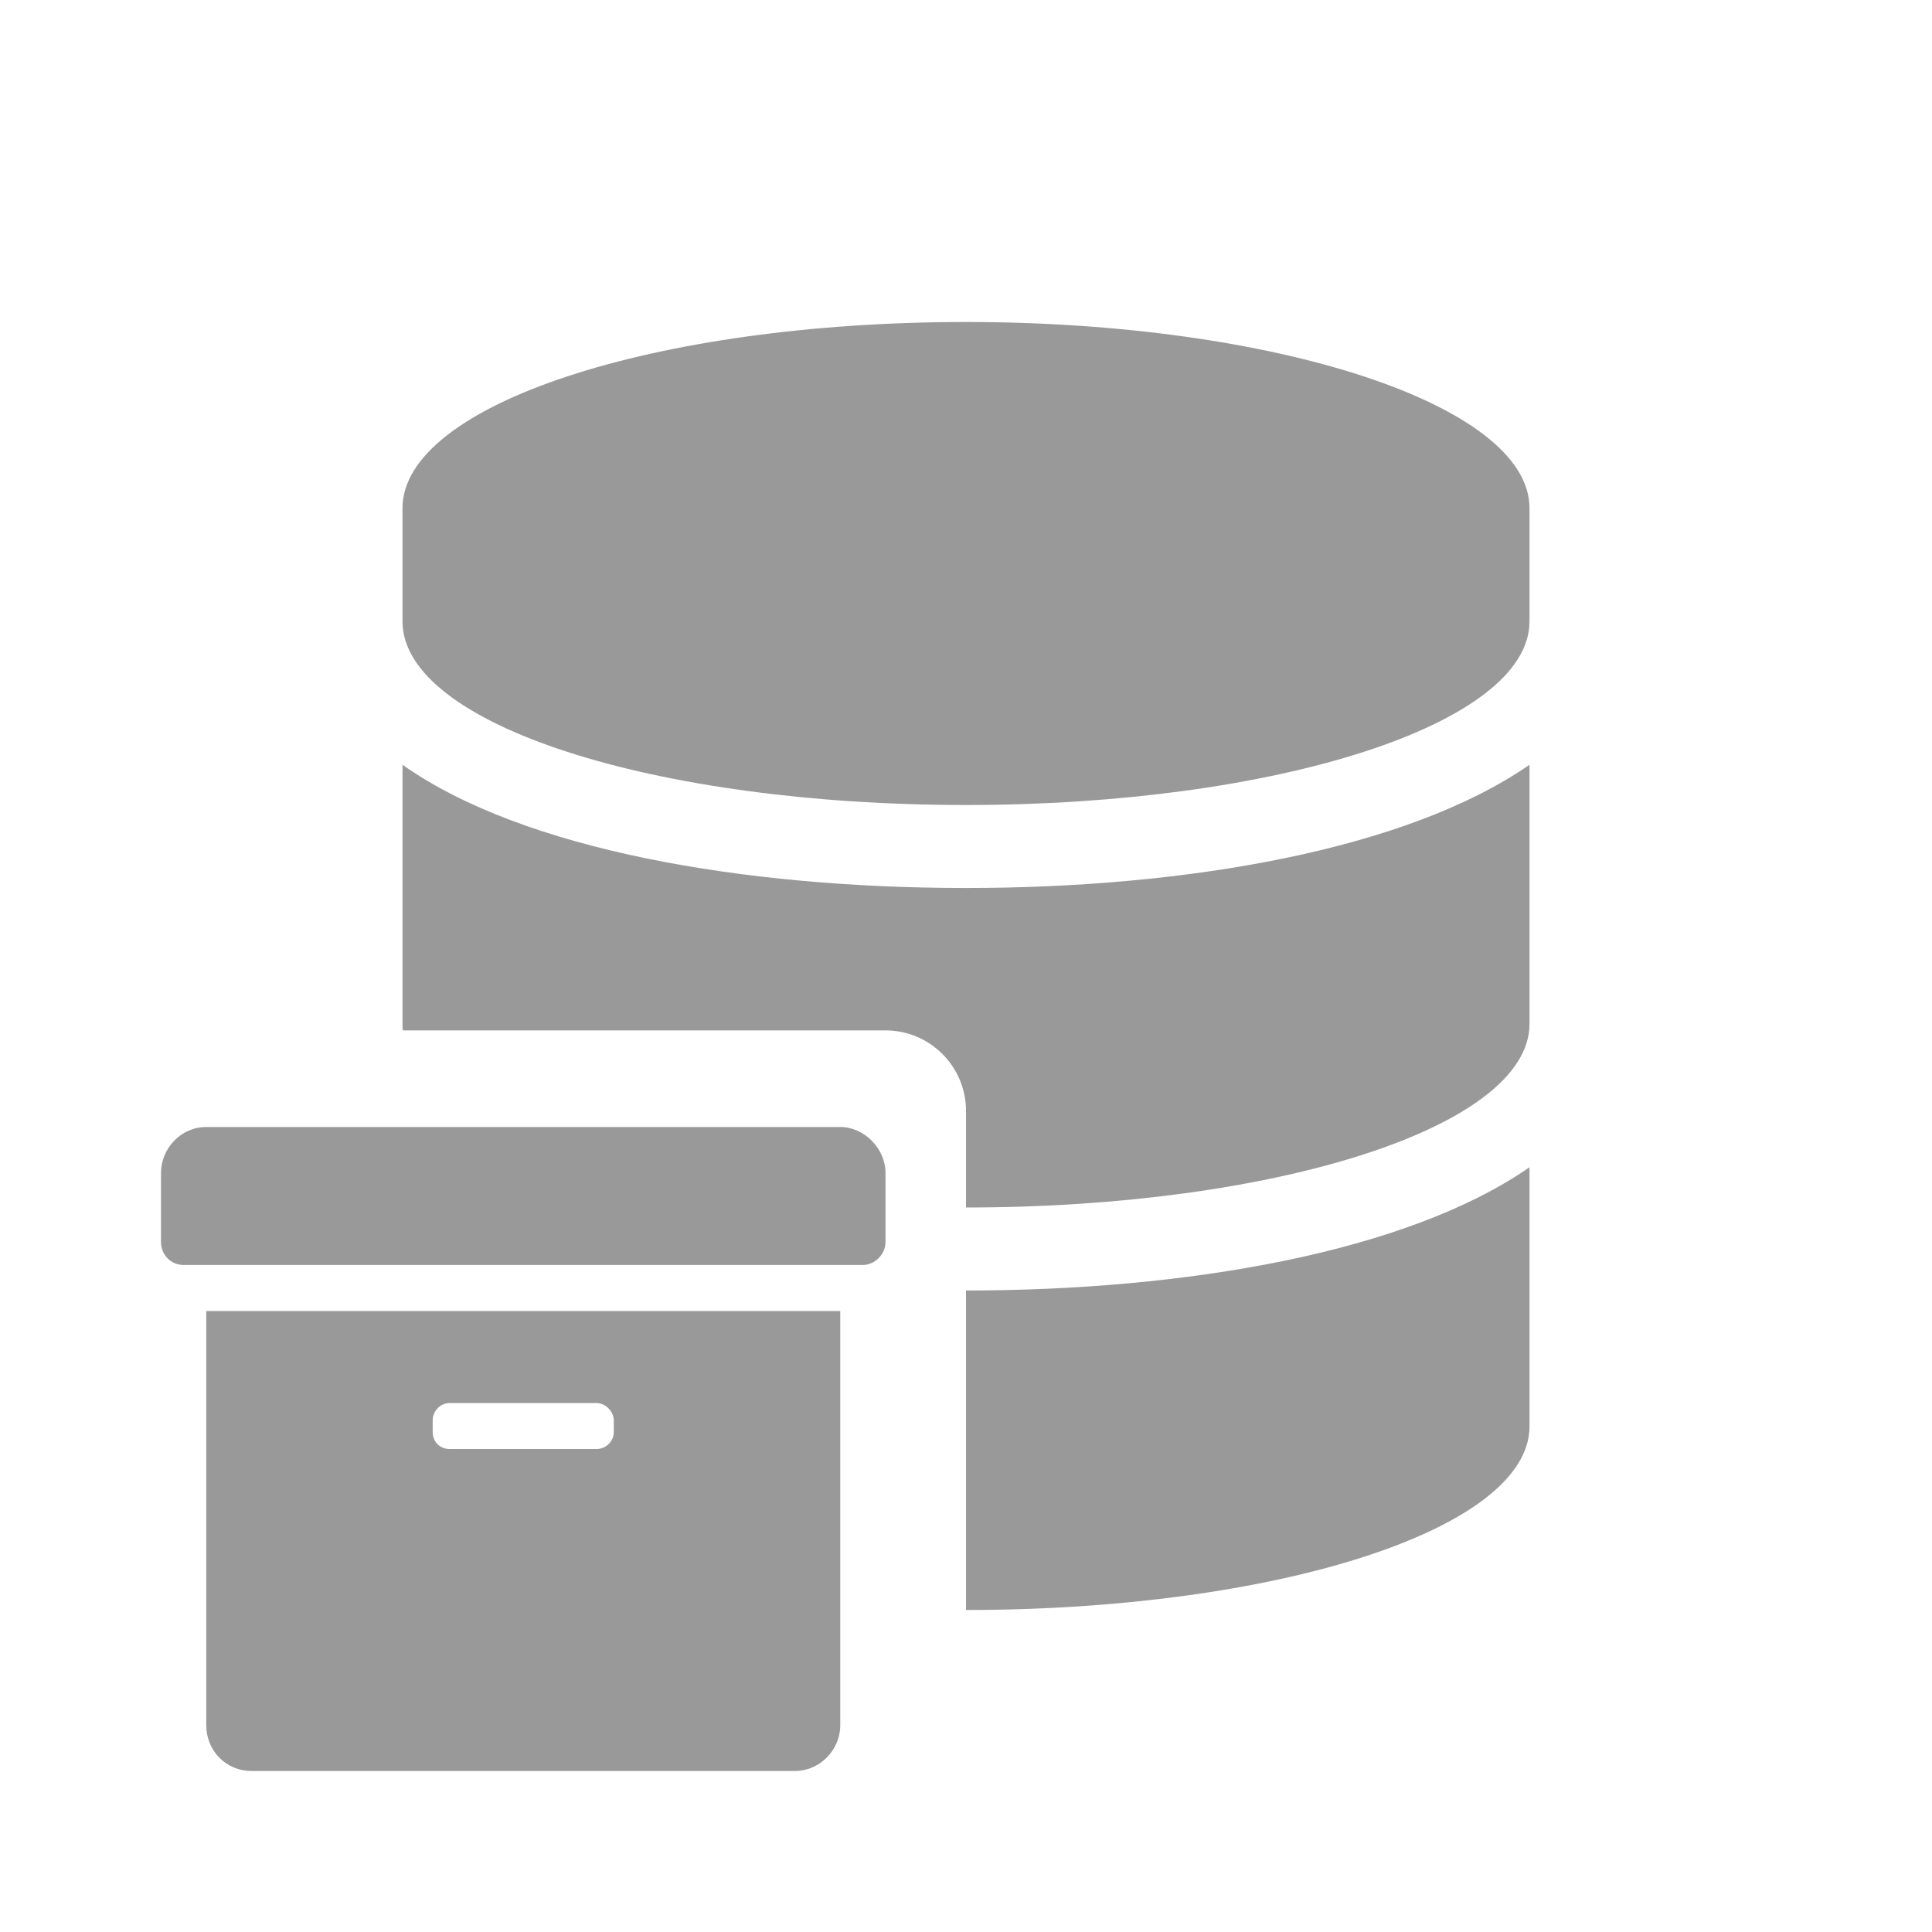
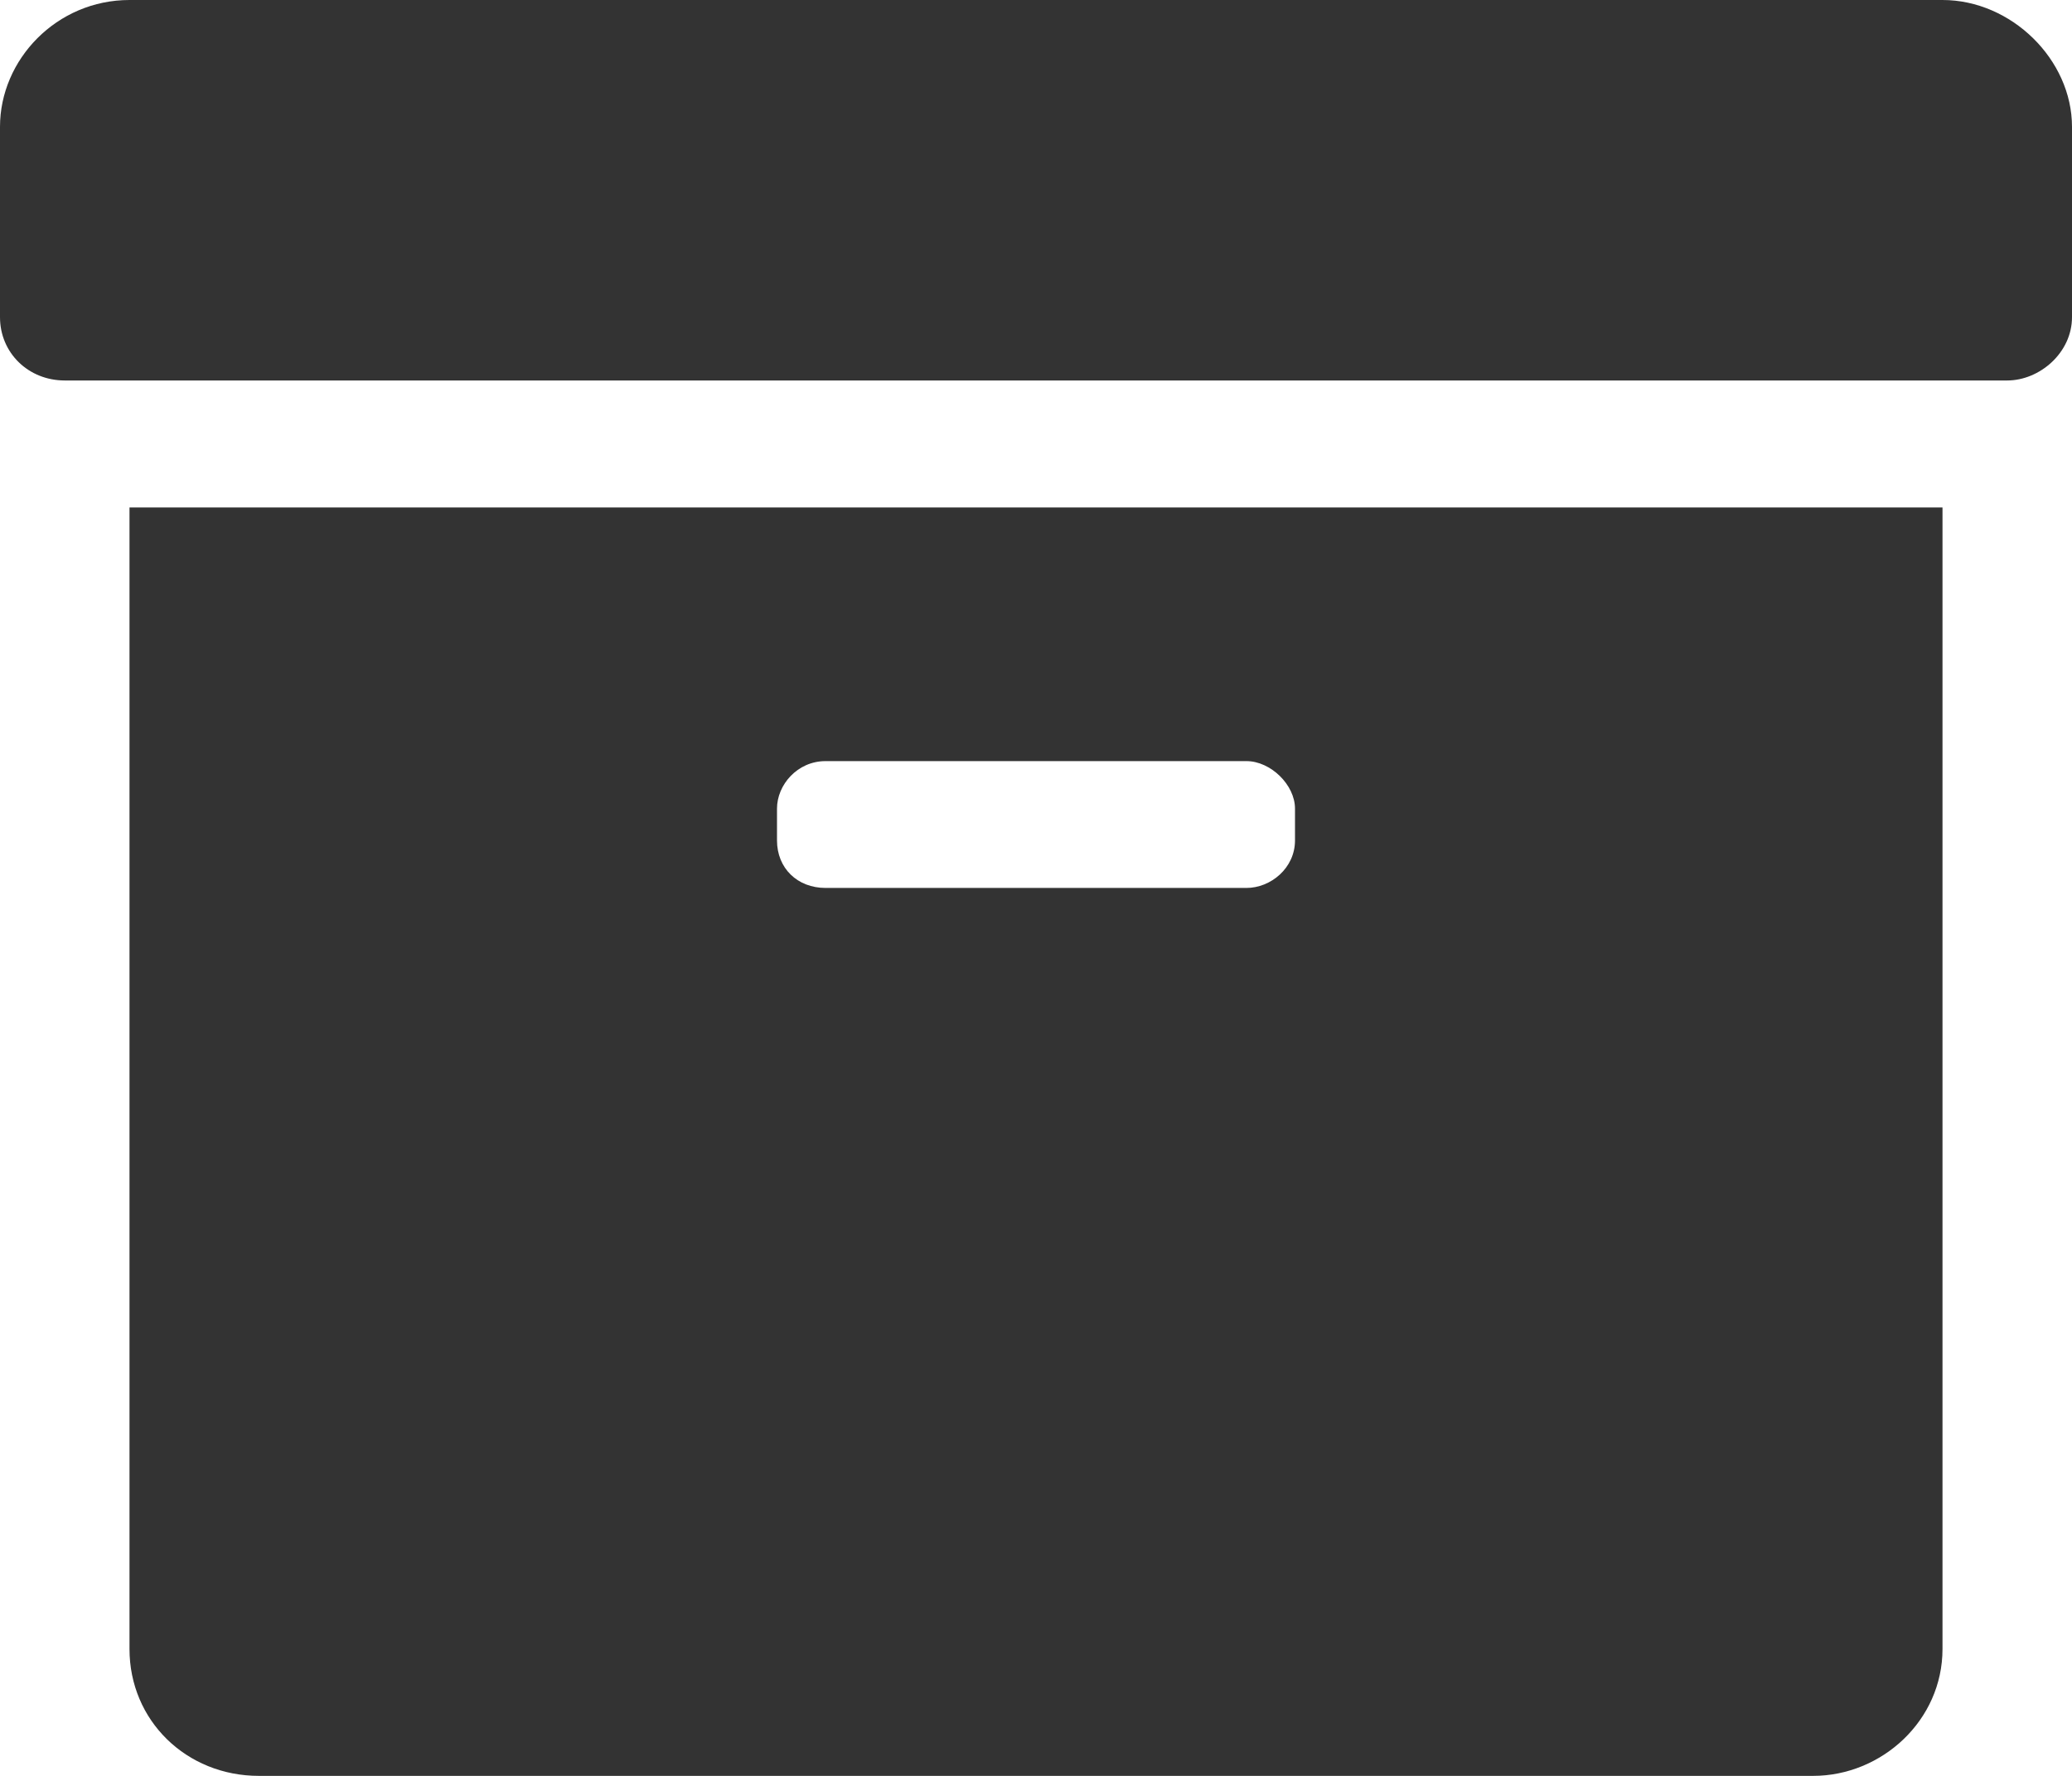
- <svg xmlns="http://www.w3.org/2000/svg" width="24" height="24" viewBox="0 0 24 24" fill="none">
-   <path fill-rule="evenodd" clip-rule="evenodd" d="M19 6.312V7.719C19 9 15.844 10 12 10C8.125 10 5 9 5 7.719V6.312C5 5.031 8.125 4 12 4C15.844 4 19 5.031 19 6.312ZM19 9.5V12.719C19 14 15.844 15 12 15V13.8C12 13.248 11.552 12.8 11 12.8H5.004C5.001 12.773 5 12.746 5 12.719V9.5C6.5 10.562 9.25 11.031 12 11.031C14.719 11.031 17.469 10.562 19 9.5ZM12 16.031V20C15.844 20 19 19 19 17.719V14.5C17.469 15.562 14.719 16.031 12 16.031ZM2.562 16.286V21.429C2.562 21.75 2.809 22 3.125 22H9.875C10.174 22 10.438 21.75 10.438 21.429V16.286H2.562ZM5.375 17.786V17.643C5.375 17.536 5.463 17.429 5.586 17.429H7.414C7.52 17.429 7.625 17.536 7.625 17.643V17.786C7.625 17.911 7.52 18 7.414 18H5.586C5.463 18 5.375 17.911 5.375 17.786ZM11 14.571C11 14.268 10.736 14 10.438 14H2.562C2.246 14 2 14.268 2 14.571V15.429C2 15.589 2.123 15.714 2.281 15.714H10.719C10.859 15.714 11 15.589 11 15.429V14.571Z" fill="#999999" />
+ <svg xmlns="http://www.w3.org/2000/svg" width="14" height="12" viewBox="0 0 14 12" fill="none">
+   <path d="M0.875 11.143V3.429H13.125V11.143C13.125 11.625 12.715 12 12.25 12H1.75C1.258 12 0.875 11.625 0.875 11.143ZM5.25 5.464V5.679C5.25 5.866 5.387 6 5.578 6H8.422C8.586 6 8.75 5.866 8.75 5.679V5.464C8.75 5.304 8.586 5.143 8.422 5.143H5.578C5.387 5.143 5.25 5.304 5.25 5.464ZM13.125 0C13.59 0 14 0.402 14 0.857V2.143C14 2.384 13.781 2.571 13.562 2.571H0.438C0.191 2.571 0 2.384 0 2.143V0.857C0 0.402 0.383 0 0.875 0H13.125Z" fill="#333333" />
</svg>
